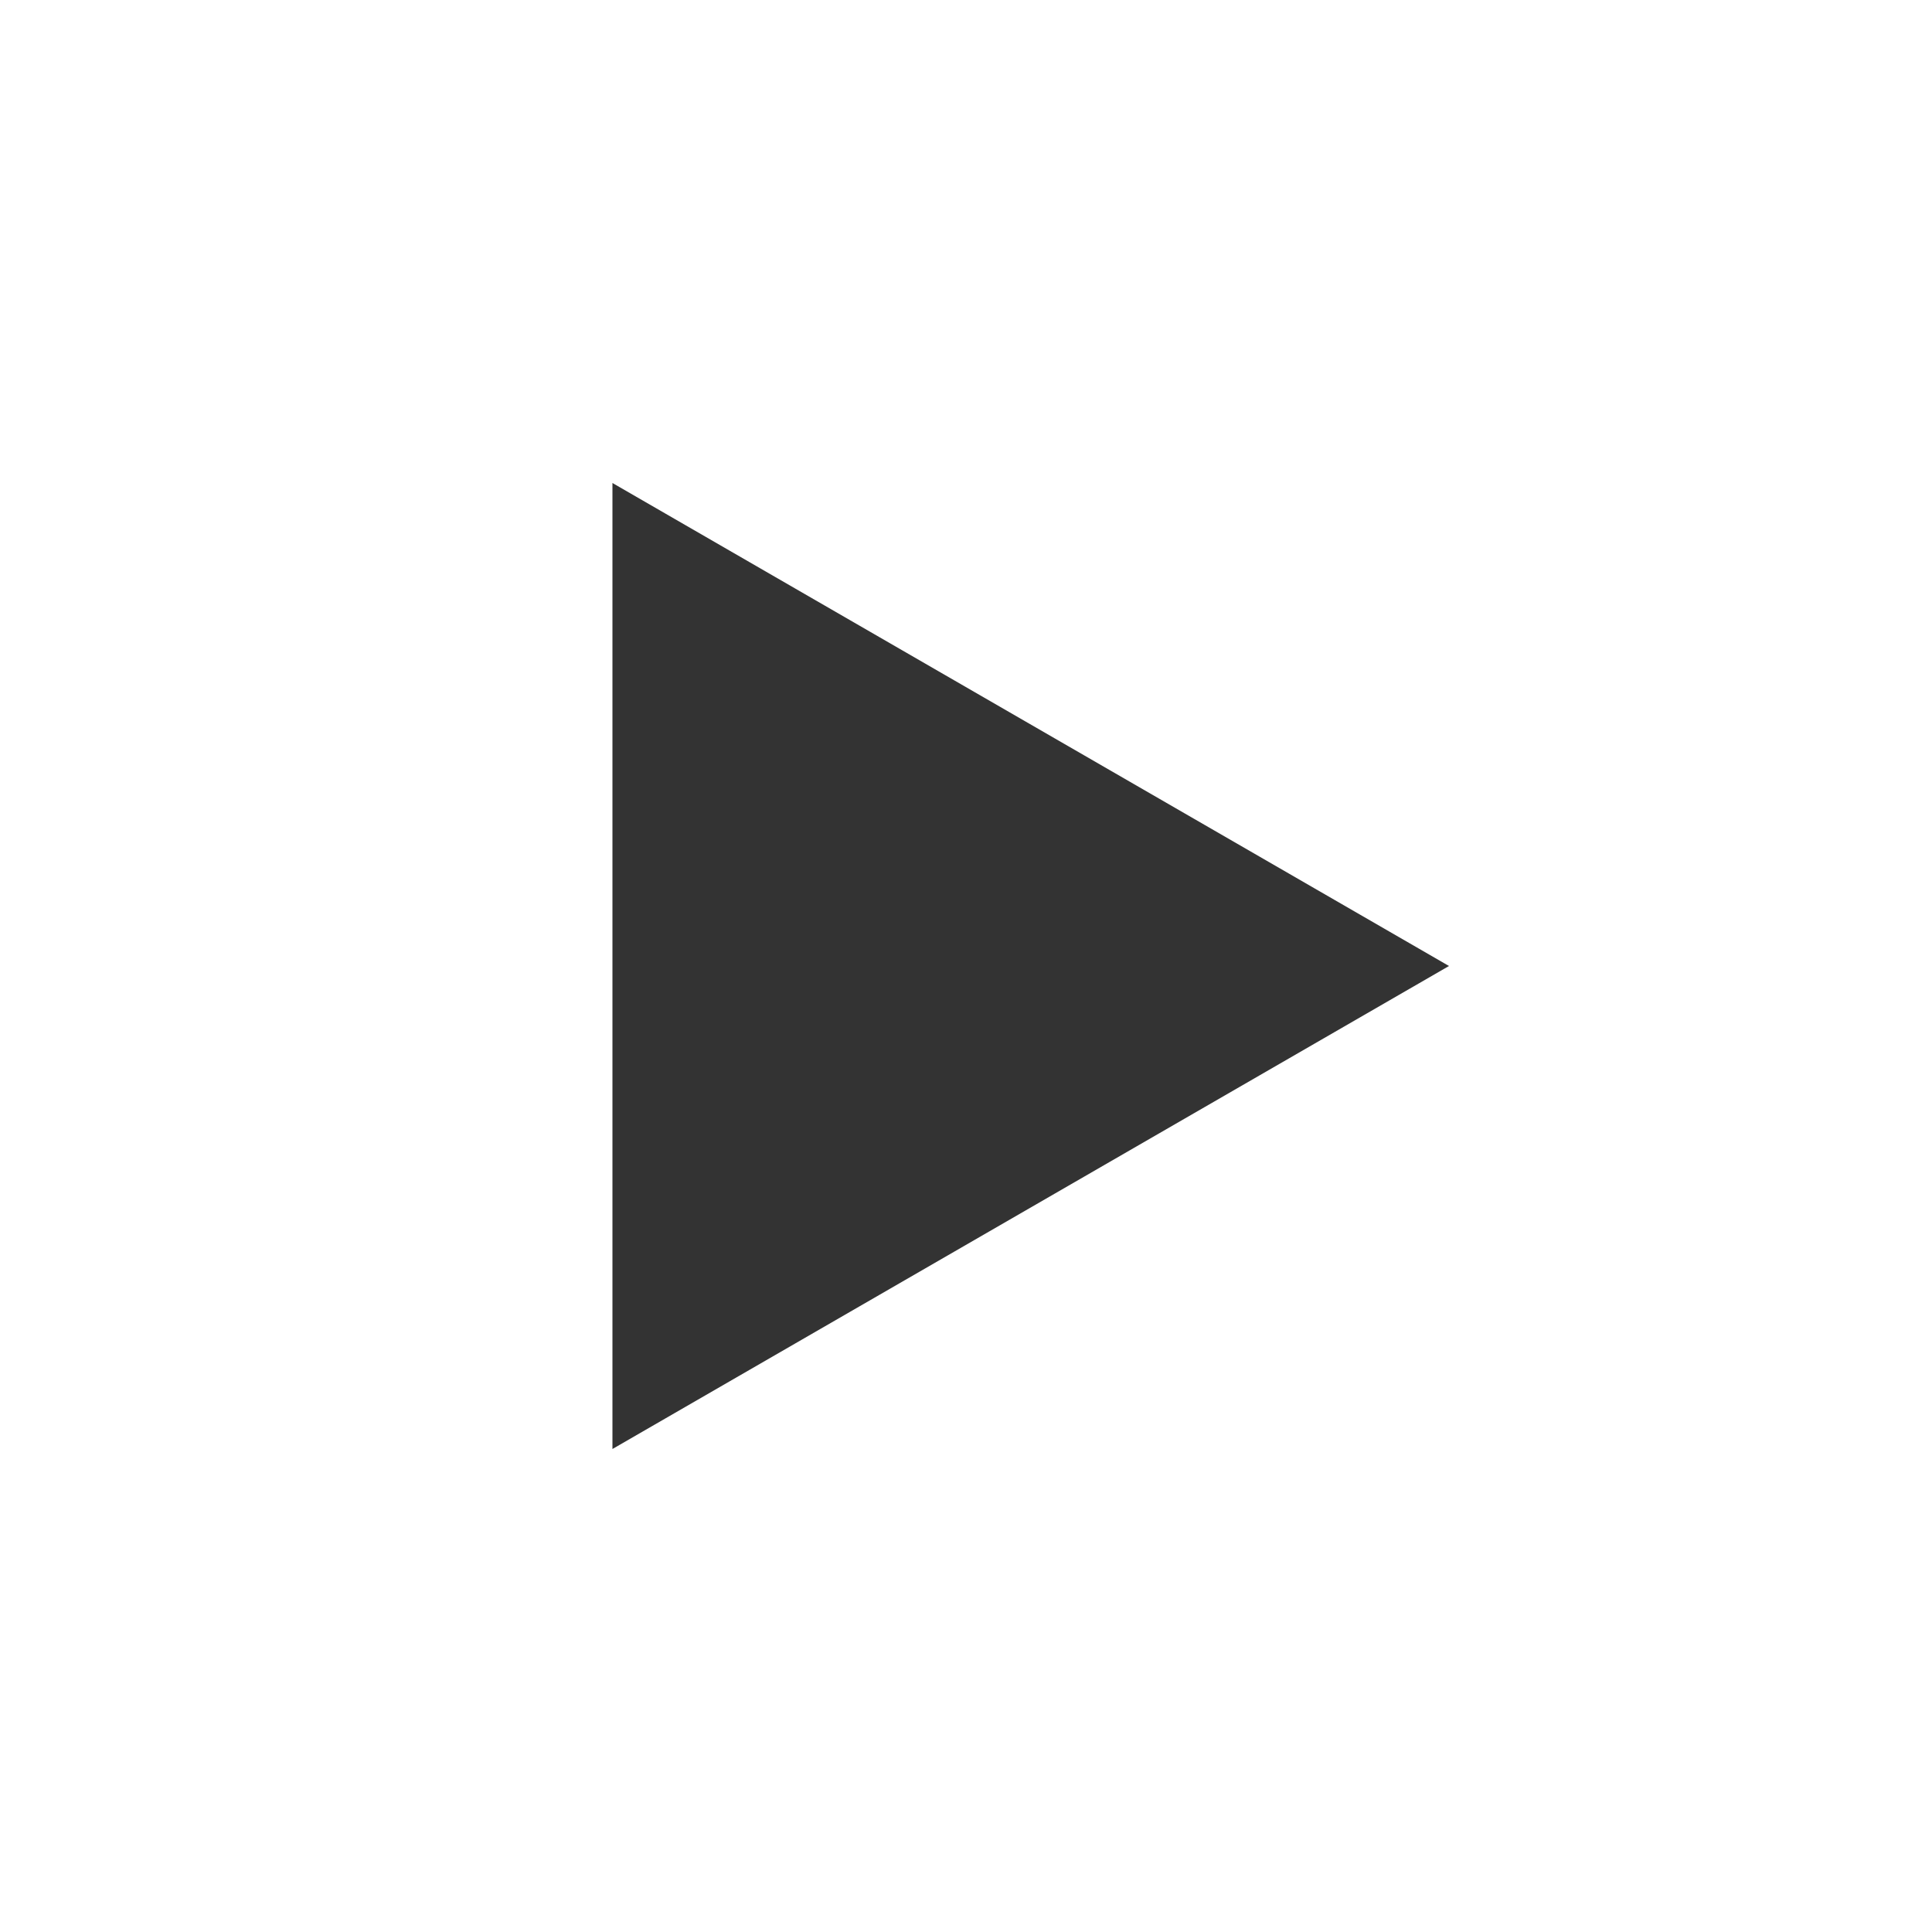
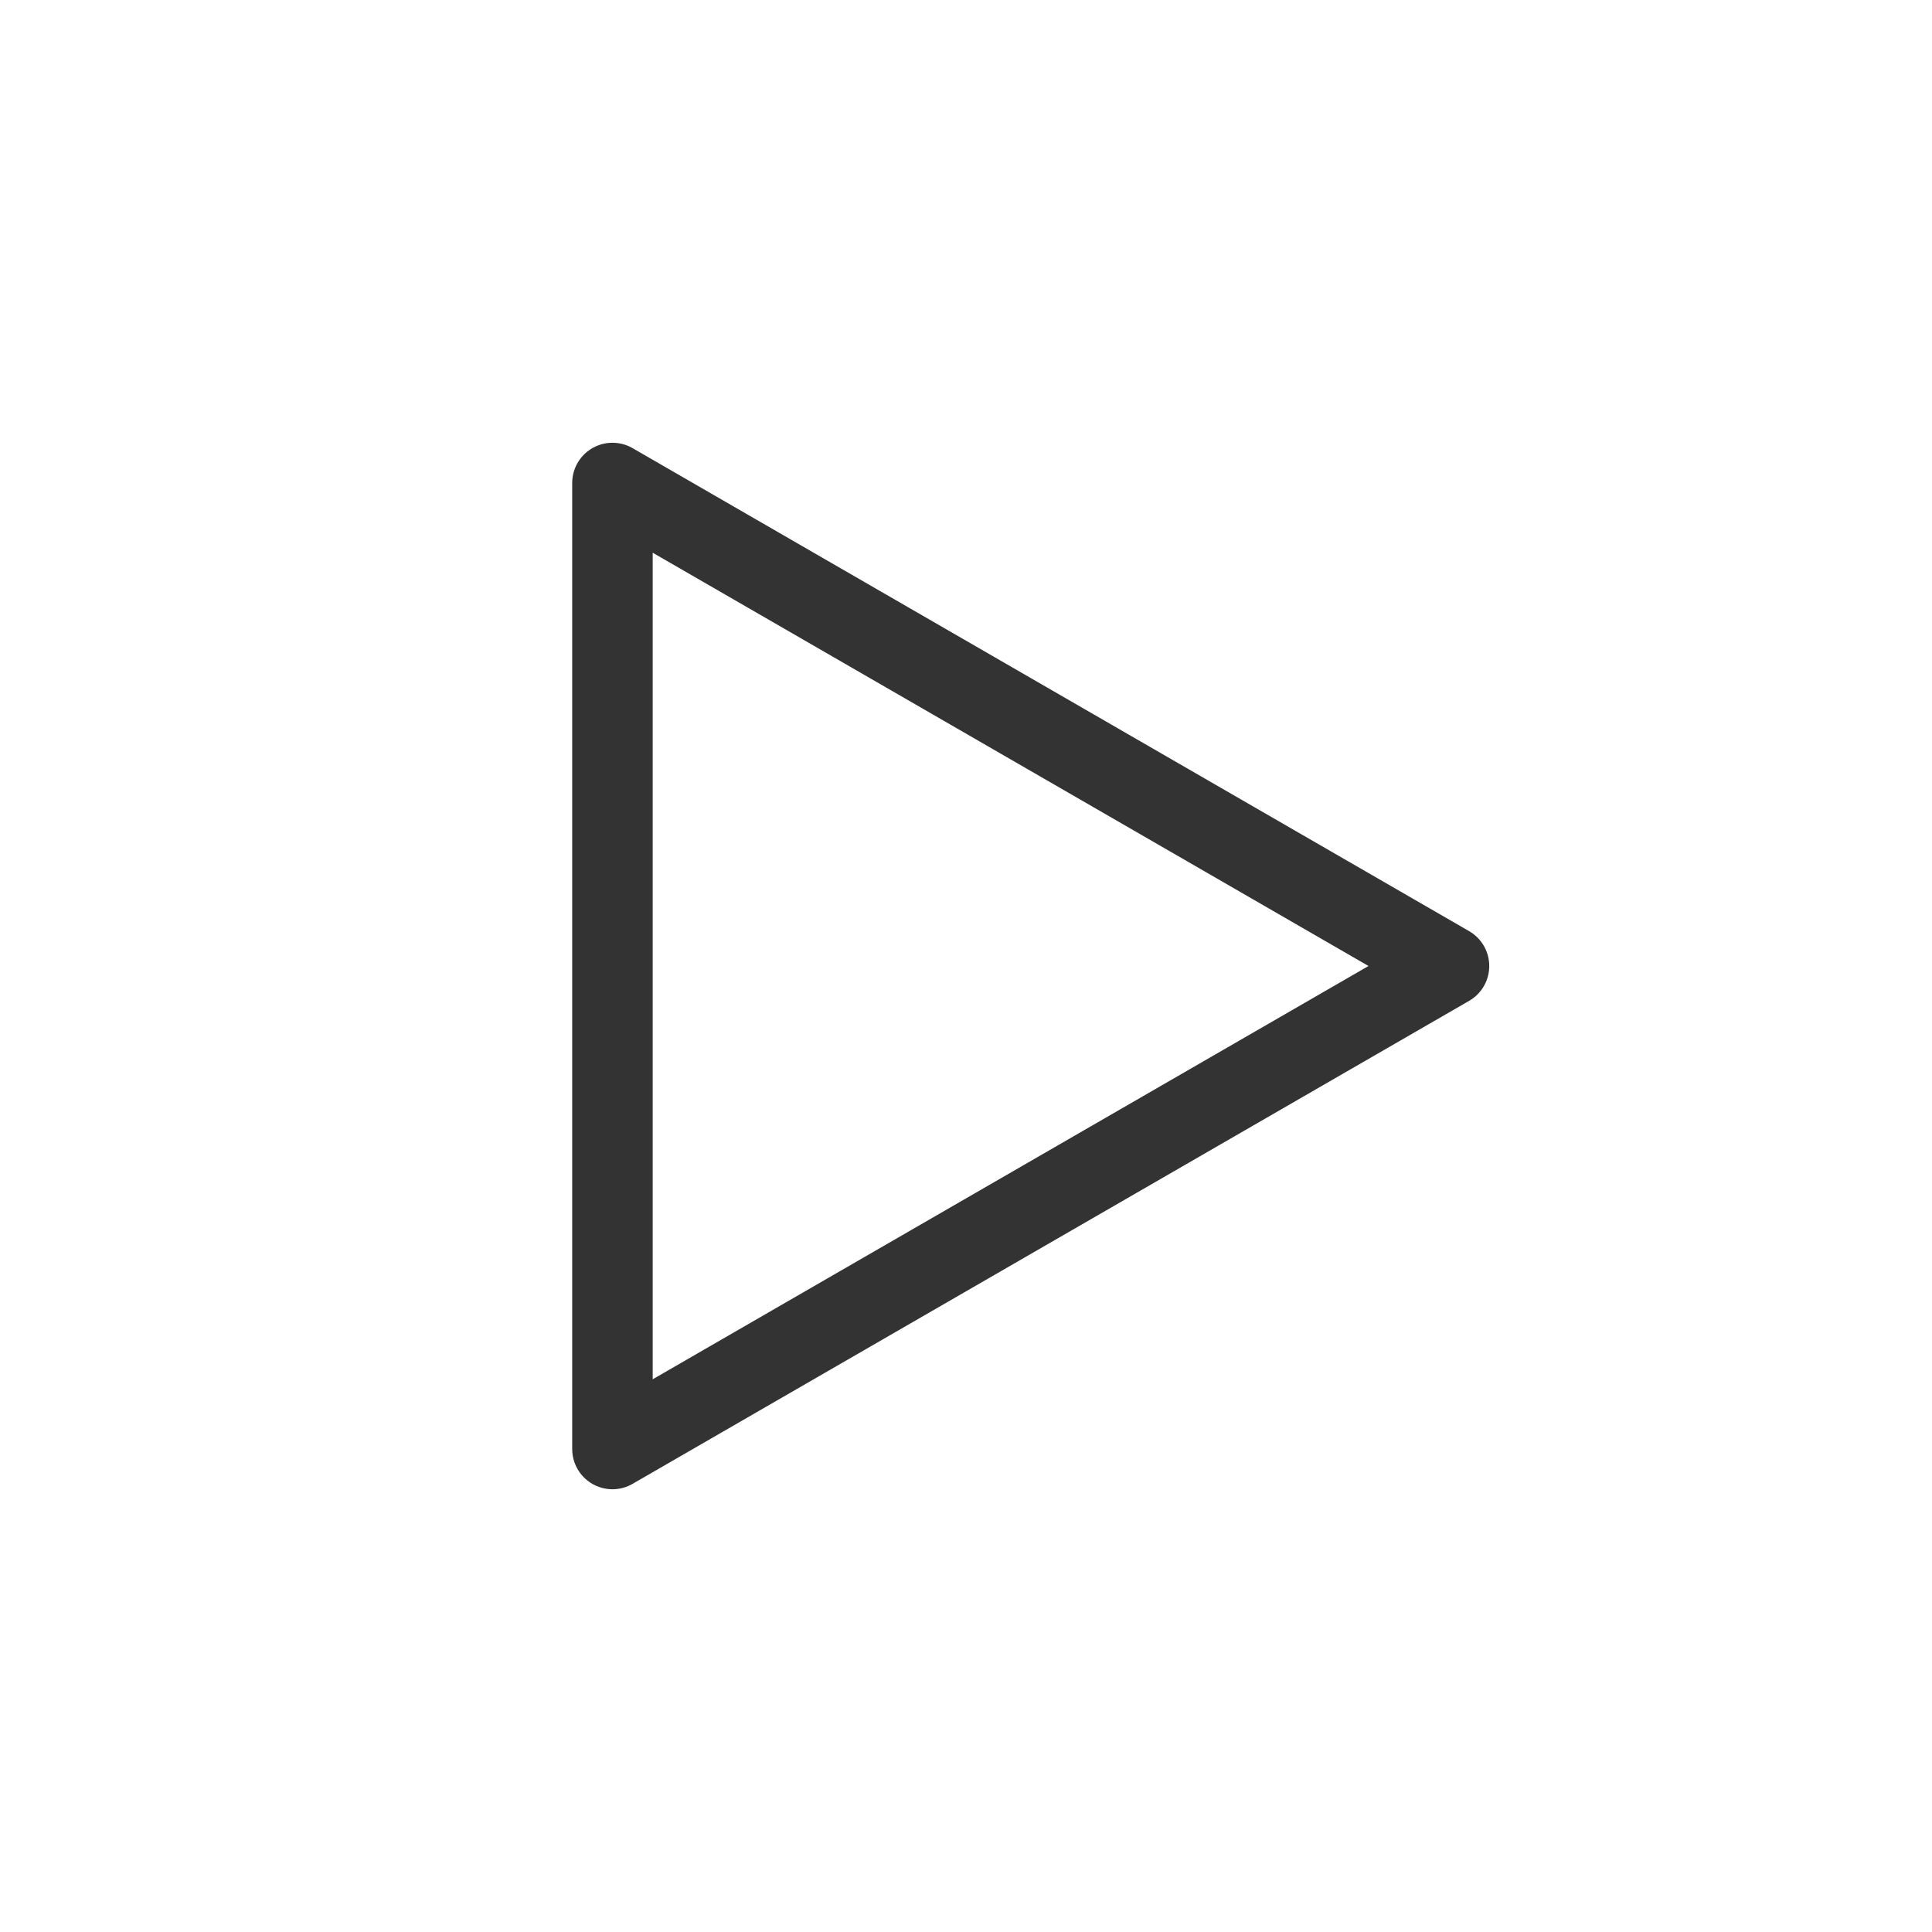
<svg xmlns="http://www.w3.org/2000/svg" viewBox="0 0 24 24">
  <circle cx="12" cy="12" r="12" fill="rgba(255, 255, 255, 0.8)" />
-   <path d="M 18 12 L 7.608 6 V 18 z" fill="rgba(0, 0, 0, 0.8)" />
+   <path d="M 18 12 L 7.608 6 V 18 z" stroke="rgba(0, 0, 0, 0.8)" fill="none" stroke-linejoin="round" />
</svg>
